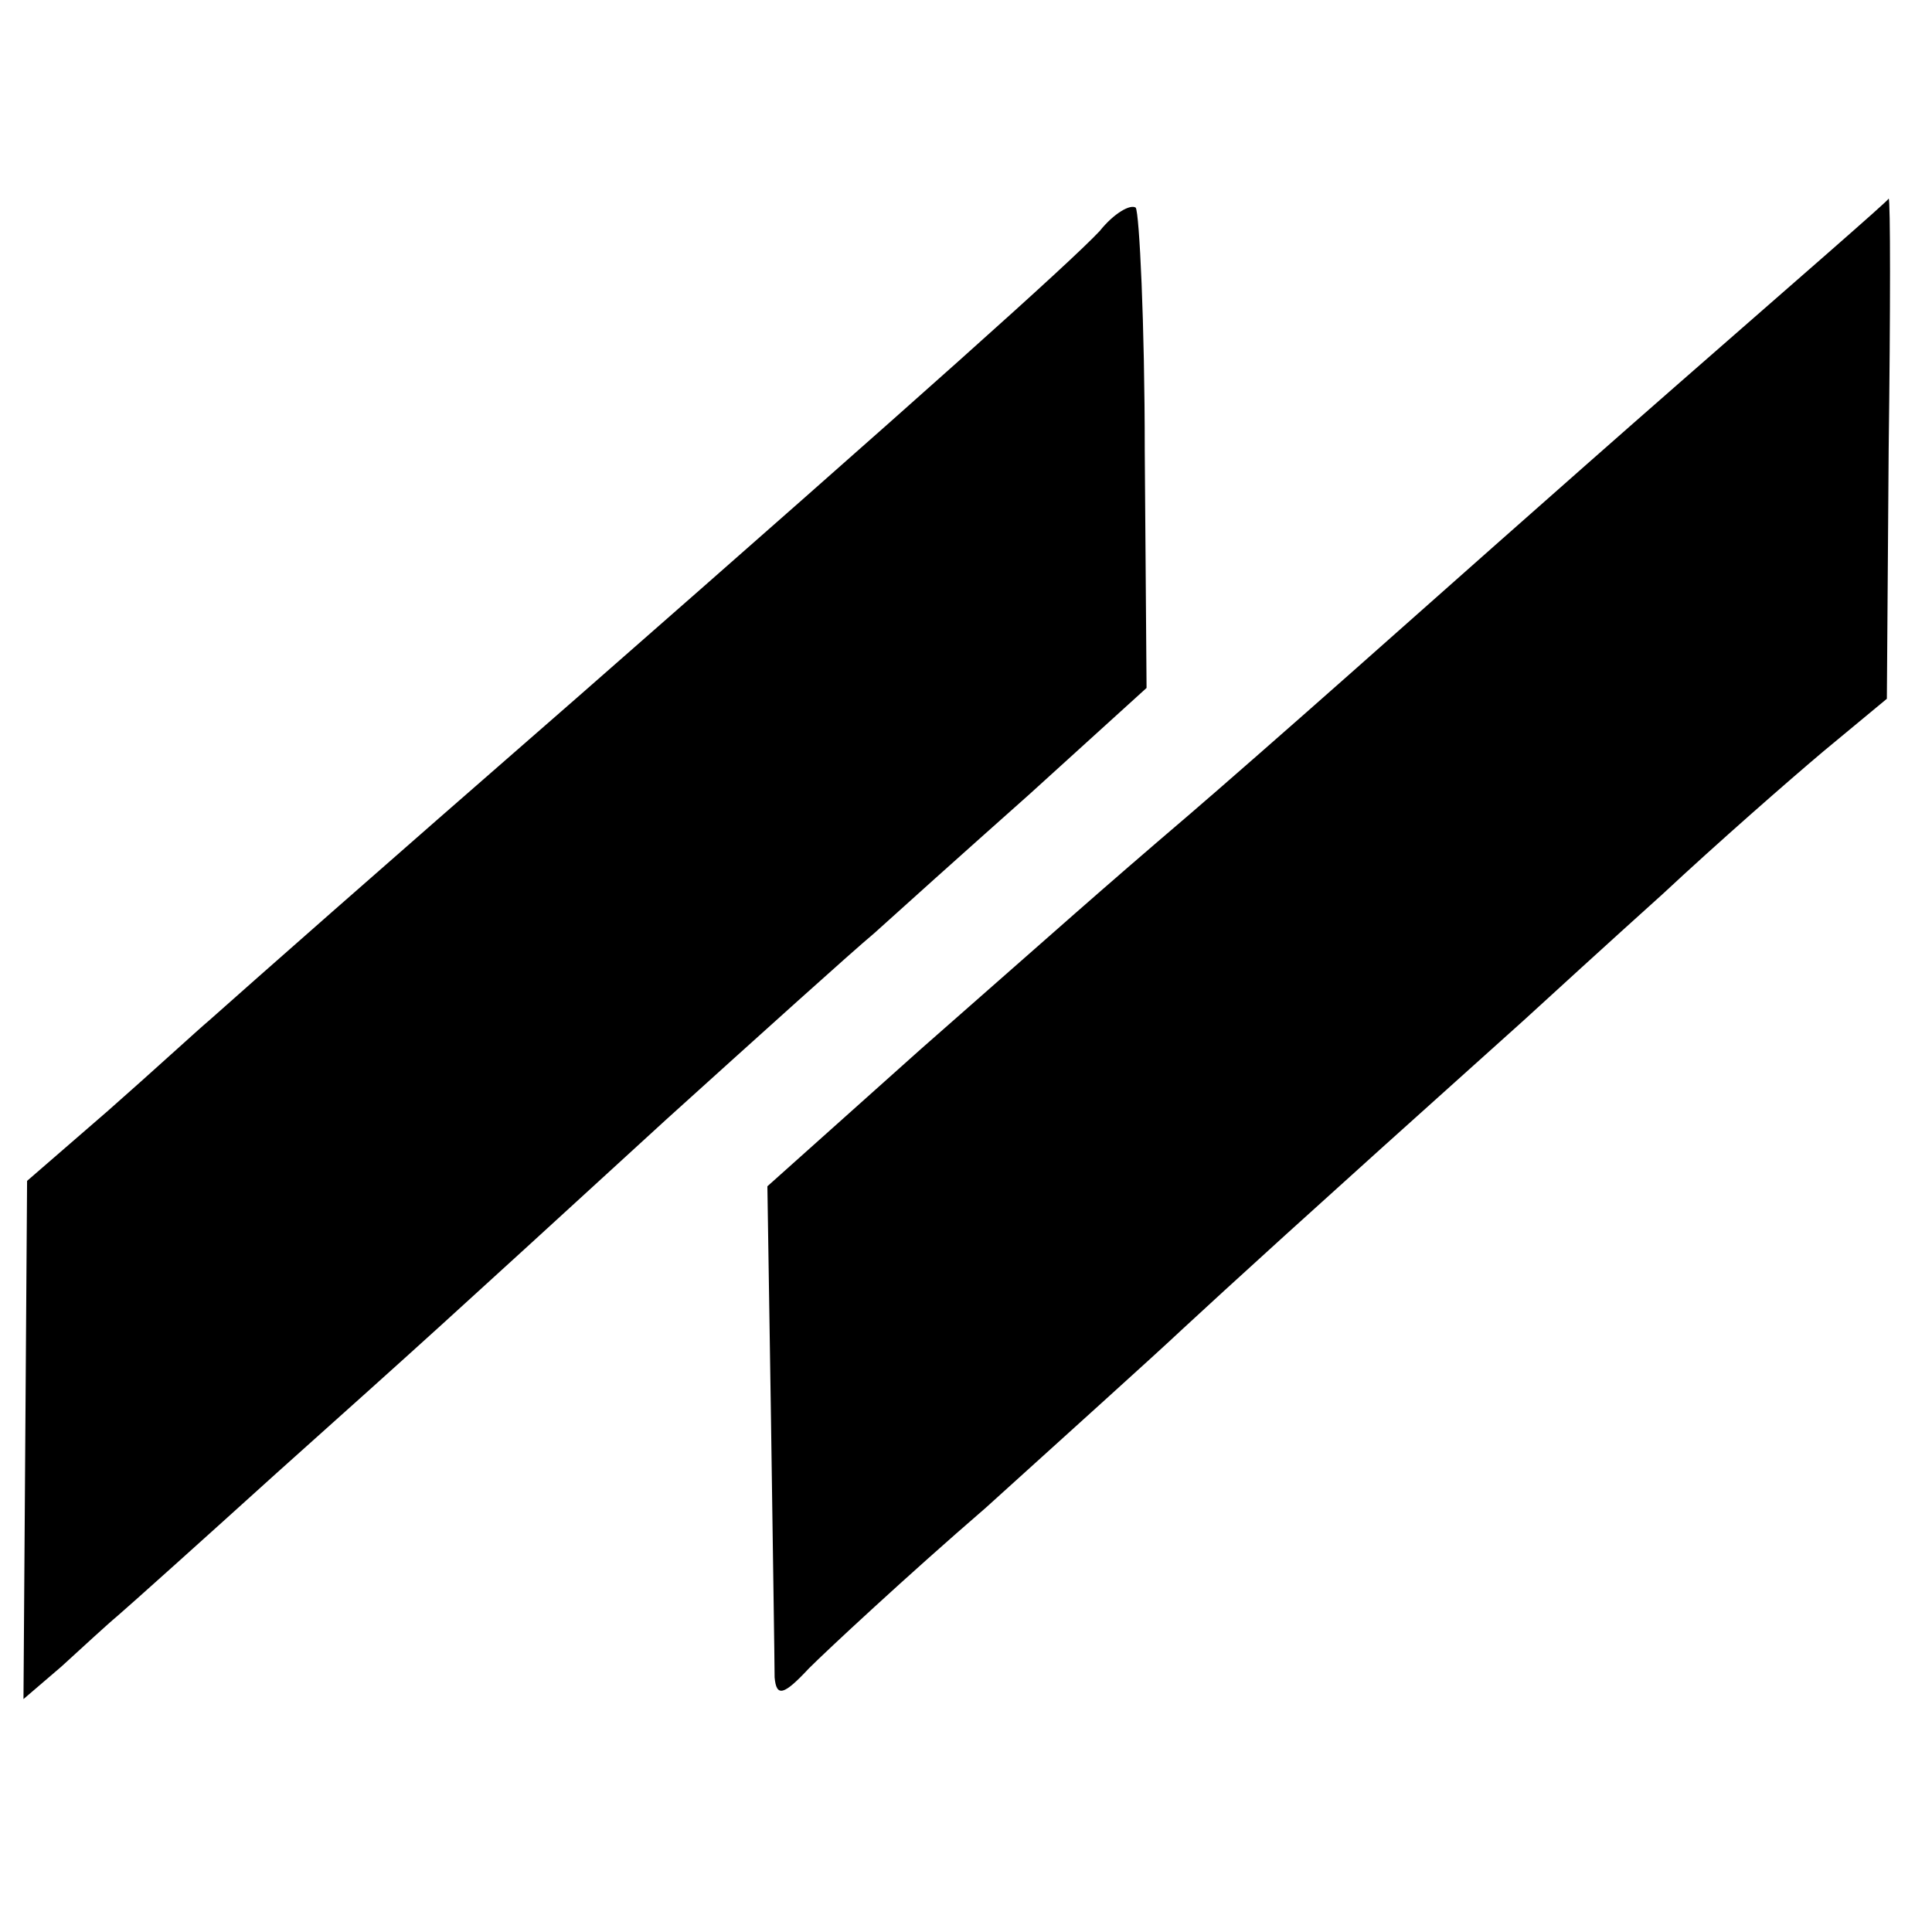
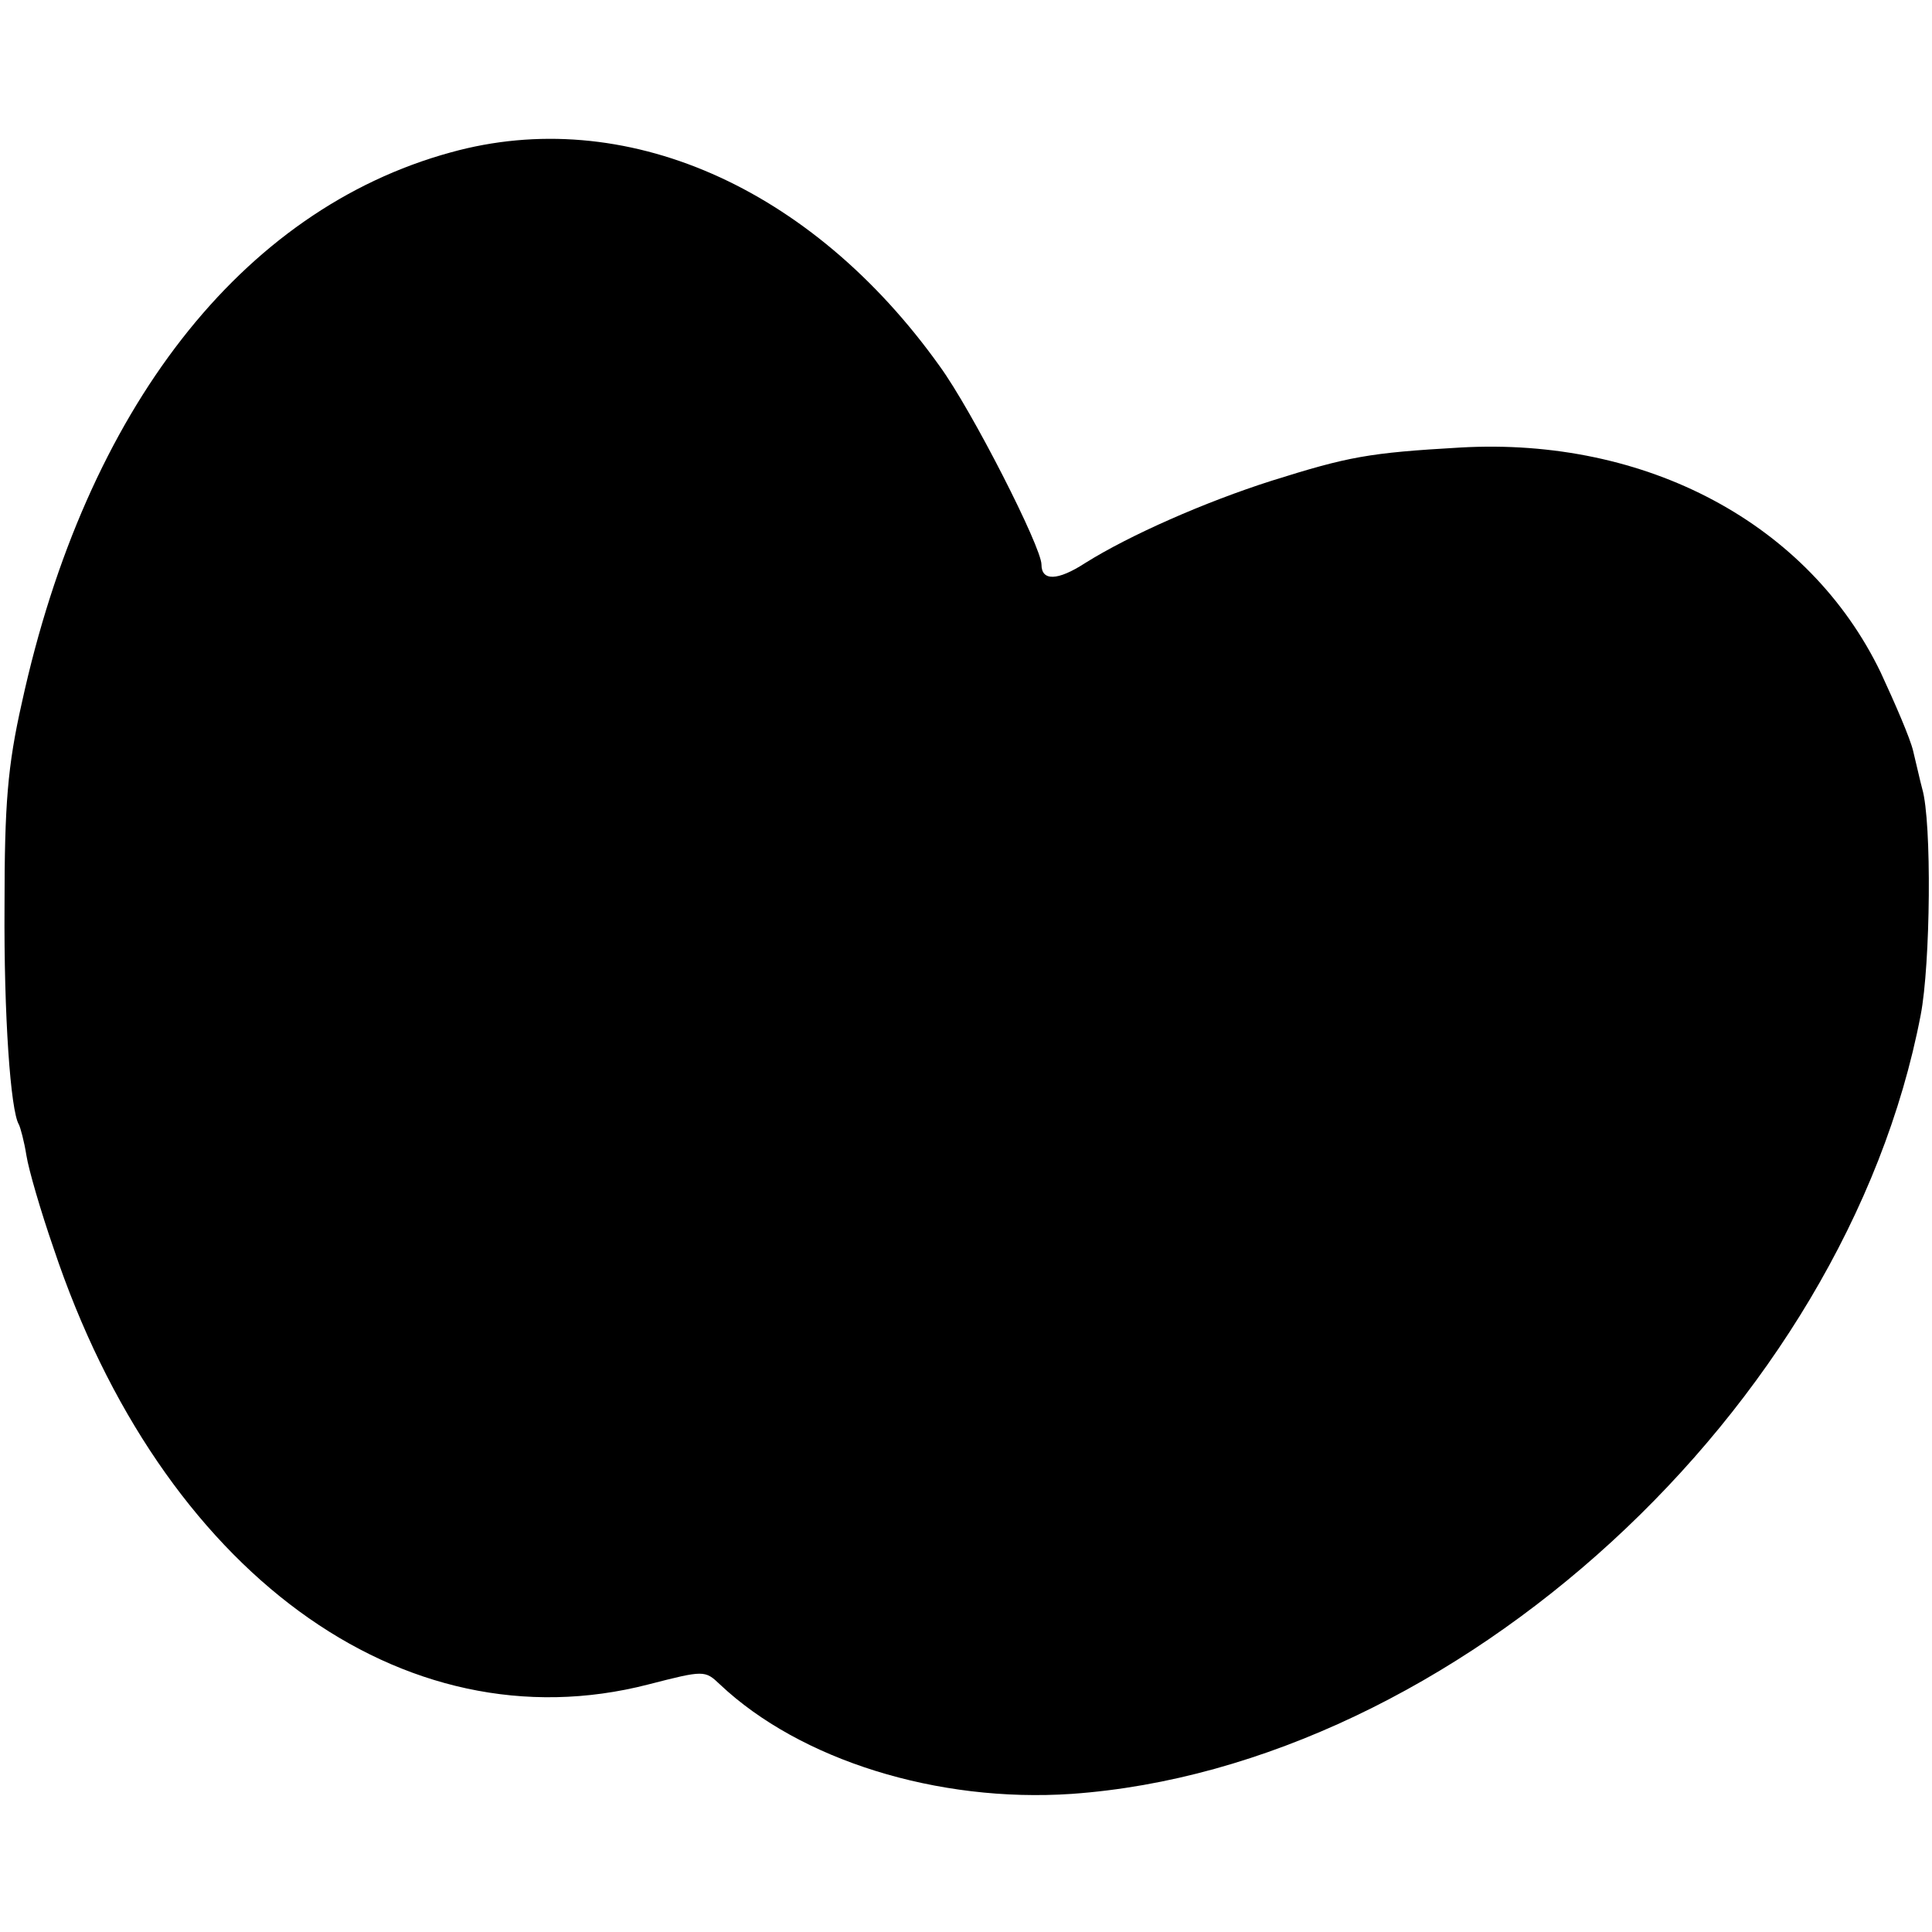
- <svg xmlns="http://www.w3.org/2000/svg" version="1.0" width="107pt" height="107pt" viewBox="0 0 107 107" preserveAspectRatio="xMidYMid meet">
-   <g transform="translate(0,107) scale(0.1,-0.1)" fill="#000000" stroke="none">
-     <path d="M609 942 c-17 -18 -95 -88 -289 -258 -117 -102 -177 -155 -204 -179 -6 -5 -31 -28 -56 -50 l-45 -39 -1 -144 -1 -143 21 18 c11 10 25 23 31 28 7 6 46 41 88 79 86 77 86 77 216 196 52 47 103 93 115 103 11 10 50 45 86 77 l65 59 -1 131 c0 71 -3 132 -5 135 -3 2 -12 -3 -20 -13z" />
-     <path d="M929 857 c-64 -56 -145 -128 -180 -159 -35 -31 -75 -66 -89 -78 -55 -47 -68 -59 -150 -131 l-85 -76 2 -129 c1 -71 2 -135 2 -143 1 -11 5 -10 19 5 10 10 54 51 98 89 43 39 92 83 109 99 26 24 63 58 189 171 12 11 47 43 77 70 30 28 70 63 89 79 l35 29 1 138 c1 77 1 139 0 139 0 -1 -53 -47 -117 -103z" />
+ <svg xmlns="http://www.w3.org/2000/svg" version="1.0" width="256pt" height="256pt" viewBox="0 0 256 256" preserveAspectRatio="xMidYMid meet">
+   <g transform="translate(0,256) scale(0.1,-0.1)" fill="#000000" stroke="none">
+     <path d="M597 2358 c-277 -76 -483 -340 -568 -729 -19 -84 -23 -135 -23 -269 -1 -146 8 -272 19 -290 2 -4 7 -22 10 -41 3 -19 19 -74 36 -123 143 -428 462 -662 788 -578 74 19 75 19 95 0 106 -100 288 -157 466 -145 507 36 1025 510 1125 1032 13 67 15 256 2 300 -3 11 -8 34 -12 50 -4 17 -24 63 -43 104 -95 197 -310 312 -557 298 -122 -7 -148 -12 -250 -44 -88 -28 -188 -72 -247 -109 -37 -24 -58 -24 -58 -2 0 23 -92 204 -135 263 -170 238 -418 347 -648 283z" />
  </g>
</svg>
